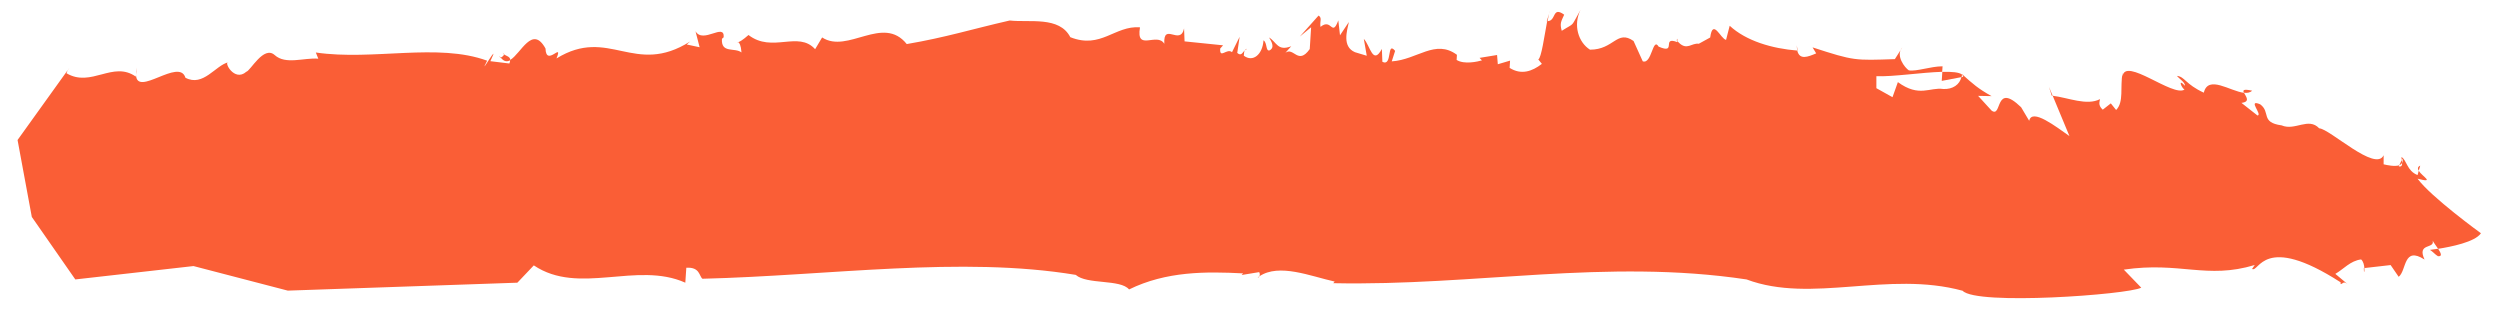
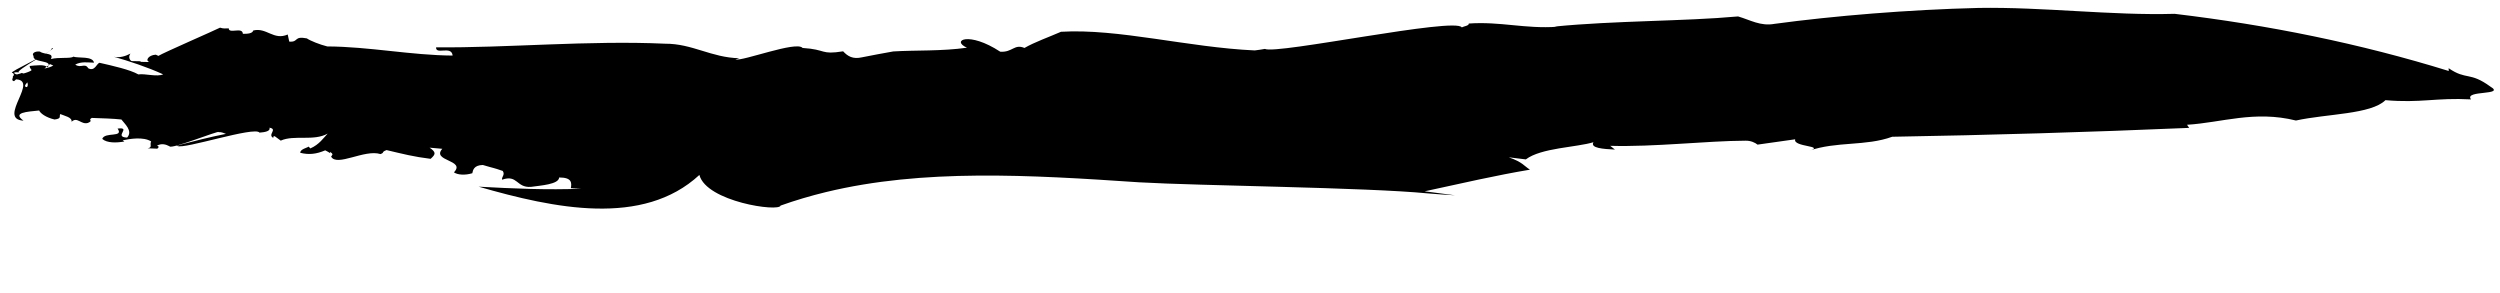
- <svg xmlns="http://www.w3.org/2000/svg" id="Brush" viewBox="0 0 400 52.14">
+ <svg xmlns="http://www.w3.org/2000/svg" id="Brush" viewBox="0 0 394.13 46.13">
  <defs>
    <style>
      .cls-1 {
-         fill: #FA5E36;
+         fill: #92414;
        stroke-width: 0px;
      }
    </style>
  </defs>
-   <path class="cls-1" d="M118.15,6.75c-.17-.09-.25.07,0,0h0Z" />
-   <path class="cls-1" d="M247.47,3.41c.05,0,.08-.01.13-.01.09-.48.18-.89.26-1.21l-.39,1.22Z" />
-   <path class="cls-1" d="M268.26,6.44c.05.05.08.08.13.13-.01-.29.02-.58-.13-.13Z" />
-   <path class="cls-1" d="M199.53,7.83c-.18-.03-.28.08-.35.23.1-.1.21-.19.35-.23Z" />
-   <path class="cls-1" d="M80.03,9.26s.05-.02.09-.04c-.07-.1-.15-.17-.22-.29l.13.33Z" />
-   <path class="cls-1" d="M80.45,8.44c.46.35-.13.68-.33.78.51.65,1.01.7,1.53.41,0-.74-.97-.63-1.2-1.18Z" />
-   <path class="cls-1" d="M10.88,11.22l.21-.3c-.09.08-.15.19-.21.3Z" />
-   <path class="cls-1" d="M201.53,44.21c-.1.07-.22.1-.31.18.16.02.25-.06.31-.18Z" />
-   <path class="cls-1" d="M21.79,11.98l.12-1.18c-.11.49-.13.86-.12,1.18Z" />
-   <path class="cls-1" d="M247.85,2.19l.15-.46c-.05.1-.1.27-.15.46Z" />
-   <path class="cls-1" d="M287.48,7.22c0,.36.05.65.1.89.02,0,.04,0,.05,0l-.16-.9Z" />
-   <path class="cls-1" d="M384.33,26.05c0-.15-.02-.3-.05-.46l-.39.84c.2-.07.35-.2.44-.38Z" />
-   <path class="cls-1" d="M313.84,12.35c.02-.14.09-.26.09-.41-.45-.39-1.64-.48-3.16-.44l-.09,1.44,3.16-.6Z" />
-   <path class="cls-1" d="M342.62,46.05l-2.81-2.91c9.02-1.32,13.23,1.59,20.95-.74l-.43.63c1.12.67,1.77-5.85,14.17,2.14v.29c.43-.05.43-.63,1.29.14l-2.14-1.78c1.29-.73,2.41-2.11,4.13-2.31.36.32.49.92.52,1.38l4.2-.48,1.29,1.88c1.29-1.02.71-4.97,4.14-2.76-1.29-2.75,1.71-1.64,1.29-3.04.17.34.57.85.88,1.32,2.04-.32,5.9-1.08,6.85-2.49,0,0-7.99-5.79-10.14-8.73,2.88.75.76-.34.19-1.26l-.19.68c-1.72-.67-1.72-2.41-2.58-2.89,0,.14.03.31.05.48l.11-.23c.08.31.03.52-.06.69.02.37-.06.66-.53.56l.09-.18c-.72.25-1.96-.02-2.51-.15v-1.45c-1.29,2.76-8.59-4.22-10.31-4.31-1.72-1.83-3.86.45-6.01-.47-3.43-.47-1.71-2.12-3.43-3.37-2.15-.91.43,1.69-.43,1.79l-2.57-2.02c1.5-.17.69-1.05.41-1.61-2.23-.25-5.74-2.91-6.43-.02-3-1.39-3.01-2.55-4.3-2.69.43.53,1.29,1.01,1.29,1.59-1.2-1.28-.58.31-.08.6-1.84,1.25-9.52-5.28-9.91-2.11v-.58c-.43,2.36.25,4.66-1.03,5.96l-.85-1.06-1.29,1.01c-.86-.77-.44-1.4-.44-1.69-2.1,1.09-5.03-.22-7.57-.54l2.68,6.45c-2.14-1.49-6.01-4.52-6.44-2.44l-1.29-2.17c-4.29-4.14-3,1.79-4.72.54l-2.16-2.36,2.15.04c-2.15-1.2-3.01-1.97-4.72-3.51,0,.02-.02.04-.02.06.12.1.19.21.21.35l-.3.06c-.26,1.18-1.38,1.98-2.9,1.9-2.15-.33-3.83,1.4-7.26-1.1l-.86,2.41-2.58-1.44v-1.92c2.53.12,7.28-.61,10.53-.7l.06-.88c-1.92,0-4.12.85-5.39.65-.62-.38-2.2-2.38-1.05-3.68l-1.19,1.88c-6.43.21-6.47.3-13.17-1.88l.58.96c-1.33.56-2.66,1.11-3.03-.45-4.03-.32-8.19-1.54-10.81-3.97l-.58,2.26c-.85-.13-2.12-3.54-2.54-.38l-1.82,1c-1.16-.17-1.88,1.12-3.2-.18,0,0,0,0,0,0,0,0,0,0,0,0-.08-.08-.17-.17-.25-.27,0,.07,0,.13.01.19-2.63-1,.02,2.03-2.99.72-.96-1.61-1.07,2.87-2.54,2.35l-1.47-3.25c-2.66-1.87-3.12,1.39-6.97,1.39-1.85-1.16-2.74-3.93-1.51-6.38-1.69,2.97-.77,1.94-3.01,3.36-.34-1.22-.1-1.48.39-2.58-1.98-1.44-1.23,1.1-2.72,1.03-.44,2.3-.94,5.97-1.43,6.12l.58.72c-1.59,1.23-3.32,1.8-5.16.64l.07-1.16-1.96.58-.12-1.48-2.8.46.38.4c-.66.19-2.82.7-4.05-.07l.05-.82c-3.48-2.57-6.35.79-10.43,1.05l.54-1.68c-1.39-1.67-.38,2.59-2.04,1.75l-.08-2.06c-1.46,2.71-1.88-.58-2.89-1.61l.47,2.7-1.89-.57c-2.08-.9-1.27-3.42-.97-4.83l-1.42,2.13-.27-2.39c-1.04,2.78-1.04-.45-2.85,1.04-.15-.9.31-1.42-.31-1.81l-3,3.36,1.81-1.49-.22,3.49c-1.88,2.64-2.55-.38-3.89.59l.93-1.04c-2.19.84-2.31-.64-3.55-1.41.38.65.97,1.61.08,2.07-.65.19-.35-1.23-.97-1.61-.15,2.32-1.73,3.55-3.15,2.46.02-.33.05-.65.14-.86-.36.38-.55.97-1.19.42l.38-2.58-1.22,2.46c-.81-.71-2,1.16-1.89-.58l.46-.52-6.16-.63-.08-2.07c-.61,2.84-3.35-1.09-3.16,2.46-1.16-1.94-4.58,1.36-3.89-2.64-4.05-.31-6.24,3.53-11.15,1.58-1.75-3.4-6.55-2.31-9.7-2.67-6.17,1.41-10.16,2.69-16.47,3.77-3.79-4.75-9.46,1.62-13.54-1.06l-1.12,1.88c-2.71-3-6.86.66-10.66-2.27-.93.82-1.42,1.08-1.64,1.15.17.09.43.45.52,1.64-1.09-.84-3.29.21-3.13-2.18l.28-.25c.16-2.39-3.3,1.11-4.51-.96l.66,2.56-2.06-.44.55-.49c-8.95,5.67-12.98-2.46-21.39,2.72,1.12-2.79-1.66,1.46-1.76-1.59-2.11-3.84-3.92.82-5.66,1.84,0,.15-.02.33-.12.56l-3.04-.37c1.82-3.86-2.19,3.2-.52-.08-7.91-2.9-18.24.03-27.41-1.31l.4.99c-2.32-.19-5.22,1.01-6.98-.58-1.76-1.58-3.86,2.51-4.54,2.67-1.93,1.71-3.69-1.69-2.86-1.52-2.07.47-4.02,3.99-6.88,2.48-.98-3.27-7.83,3.2-7.91-.49l-.03.31c-3.67-2.6-7.14,1.81-11.09-.54,0,0,.08-.27.21-.52L2.81,22.4l2.28,12.31,6.96,10,18.91-2.14,15.09,3.93,36.73-1.27,2.63-2.77c7.21,4.86,16.47-.71,24.24,2.77l.16-2.39c2.19-.14,2.04,1.34,2.58,1.76,20.39-.5,41.39-3.66,59.73-.62,1.77,1.58,7.15.66,8.53,2.33,5.96-2.92,12.28-2.88,18.24-2.57l-.23.26,2.81-.46c.12.2.13.48.04.66,3.17-2.11,8.16-.01,12.04.85l-.23.26c22.64.47,43.67-3.97,66.13-.6,10.44,3.91,22.59-1.45,34.57,1.81,2.2,2.38,26.44.63,28.58-.49Z" />
-   <path class="cls-1" d="M378.3,42.89h-.09c0,1.02.14.64.09,0Z" />
-   <path class="cls-1" d="M328.27,15.3c.05,0,.11.02.16.03l-.59-1.42.44,1.4Z" />
-   <path class="cls-1" d="M360.34,14.51c-1.44-.32-1.51-.07-1.31.33.52.06.98-.01,1.31-.33Z" />
-   <path class="cls-1" d="M390.07,40.99c.76.08.47-.52.03-1.19-.77.12-1.31.18-1.31.18.42.24.85.77,1.28,1.01Z" />
-   <path class="cls-1" d="M387,27.32l.24-.82c-.45.2-.43.5-.24.82Z" />
+   <path class="cls-1" d="M90.01,29.67l1.62.08c-5.23.22-10.74-.02-16.17-.32,11.89,3.43,25.9,6.38,34.8-1.85,1.1,4.22,12.6,5.88,12.8,4.83,2.35-.84,4.74-1.54,7.16-2.13-1.67.35-3.32.74-4.96,1.18,1.64-.44,3.3-.83,4.96-1.18,15.29-3.7,32.03-2.71,49.35-1.54,9.61.56,35.67.79,45.53,1.75,1.43.12,2.85.22,4.29.3q-2.39-.32-4.79-.63c5.96-1.29,11.36-2.54,16.6-3.41-.94-.59-1.12-1.17-3.34-1.95l2.69.33c2.4-1.83,8.03-1.9,10.66-2.71-.54.94,1.55,1.07,3.39,1.16l-.75-.59c7,.2,15.09-.78,21.31-.81.87-.02,1.53.31,1.92.62l5.94-.84c-.43,1.24,4.95,1,2.13,1.82,4.43-1.54,8.94-.69,13.16-2.22,15.13-.26,31.07-.72,46.82-1.4l-.34-.49c5.52-.34,10.61-2.29,17.17-.67,4.95-1.08,11.83-.96,14.11-3.21,5.56.49,7.97-.42,13.49-.12-1.16-1.51,5.52-.57,3.05-2.02-3.29-2.4-3.75-.96-6.58-2.9l.02.44c-14.01-4.34-28.45-7.25-43.21-9.01-9.94.29-20.65-1.1-30.91-.93-11.04.27-22.87,1.25-32.17,2.51-2.22.41-3.84-.62-5.75-1.17-8.55.78-19.39.65-28.98,1.6.18,0,.36.02.47.03-5.1.35-8.96-.86-13.94-.51.03.36-.74.41-1.11.61-.91-1.67-29.26,4.31-31.04,3.39-.52.09-1.05.18-1.6.24-10.54-.48-21.52-3.48-30.54-2.94-1.94.85-4.13,1.61-5.76,2.55-1.62-.68-1.89.73-3.82.59-4.98-3.26-7.8-1.77-5.25-.63-4.01.57-8.05.37-11.62.59-1.65.29-3.29.6-4.95.93-1.41.32-2.22-.16-2.95-.95-3.62.58-2.57-.29-6.39-.53-.95-1.16-9.5,2.14-10.59,1.81l.62-.19c-4.41-.09-7.4-2.31-11.7-2.29-11.98-.55-25.02.68-36.11.57-.08,1.25,2.44-.34,2.61,1.3-6.54-.04-13.17-1.41-19.77-1.44-1.2-.3-2.67-.89-3.22-1.27-2.12-.41-1.23.63-2.77.51l-.24-1.12c-2.23.98-3.33-1.16-5.44-.63-.1.46-.87.54-1.63.52-.07-1.19-2.32.15-2.24-.95l-.02.09c-.46,0-.78.08-1.34-.11-.85.44-8.86,3.92-9.72,4.45l-.41-.19c-1.21.07-1.7.97-.99,1.16l-1.49-.03.17-.09-1.49-.03c-.28-.1-.6-.64-.19-1.18-.83.44-1.77.69-2.62.5,2.36.67,5.29,1.63,7.77,2.77-.99.44-2.83-.15-3.91.01-1.32-.75-4.02-1.35-6.11-1.83-.46.08-.74,1.42-1.79.86-.53-.9-1.17.06-2.05-.58.98-.52,1.95-.32,2.96-.3-.2-1.08-2.47-.67-3.27-.95-.36.35-2.31.05-3.52.38.5-1.05-1-.64-1.74-1.18-.83-.1-1.34.33-1,.69-.23,1.14,3.29.59,2.18,1.81-.32-.54-1.92-.31-2.79-.23,0,.62.6.45.06,1.06-.97-.11-1.97.66-2.54.03.18-.17.58-.08.86-.07-1.26-.03,6.69-4.21,5.08-3.81.44.54-7.05,3.85-6.21,3.87.77.28-.52,1.13.28,1.32l.86-.77c1.09.2,1.56,1.27,1.19,1.7-1.82-.05,5.04-4.35,3.5-3.68l.64.28c-.65.42-2.39.81-3.09.18.01.61-.87.85-1.6,1.09l-.26-.1c-.75.33-1.81.21-1.3,1.01,4.45-.22-2.76,6.28,1.56,6.51-1.84-1.3.57-1.4,2.46-1.6.2.45,1.06,1.1,2.43,1.42,1.18-.14.68-.51.9-.86.66.29,1.92.51,1.78,1.22.9-.87,1.49.5,2.58.18.96-.42-.08-.36.6-.79,1.46.05,3.51.11,4.68.25.47.65,1.87,1.79.9,2.85-2.22-.08.8-1.7-1.5-1.42,1.03,1.49-2.03.47-2.42,1.63.75.67,2.24.63,3.48.41l-.25-.19c1.09-.23,3.28-.6,4.48.18-.27.54.26.93-.54,1.08l1.51.06c.19-.17.38-.35-.06-.46.7-.43,1.42-.22,1.98.08.18.56,7.97-2.59,7.73-2.23,1.09-.05,1.37.79,2.42.19.1-.46-10.34,2.21-8.91,1.99.95.59,12.25-3.15,12.95-2.1.8-.06,1.77-.21,1.57-.78,1.37.24-.38,1.1.61,1.61.02-.09-.09-.28.22-.27l.95.7c2.09-.95,5.22.13,7.4-1.11-.62.64-1.33,1.74-2.74,2.34l-.26-.29c-.2.18-1.37.41-1.32.98,1.36.34,2.52.21,3.93-.39.27.15.58.29.79.45,0-.08-.03-.14-.03-.22.48.34.43.4.26.63-.02.04-.05.09-.09.13.89,1.65,5.29-1.2,7.78-.4.72-.26.06-.29.96-.63,2.54.6,4.3,1.06,6.95,1.38.82-.74.88-1.03-.16-1.76l2,.18c-1.76,1.97,3.77,1.73,1.83,3.71.6.42,1.79.48,2.9.14.1-.49.25-1.27,1.66-1.3,1.97.59,1.5.37,3.14.94.4.62-.19.88-.11,1.38,2.48-.87,2.22,1.31,4.57,1.13,1.47-.22,4.38-.38,4.43-1.48,1.99,0,2.01.8,1.84,1.71Z" />
</svg>
